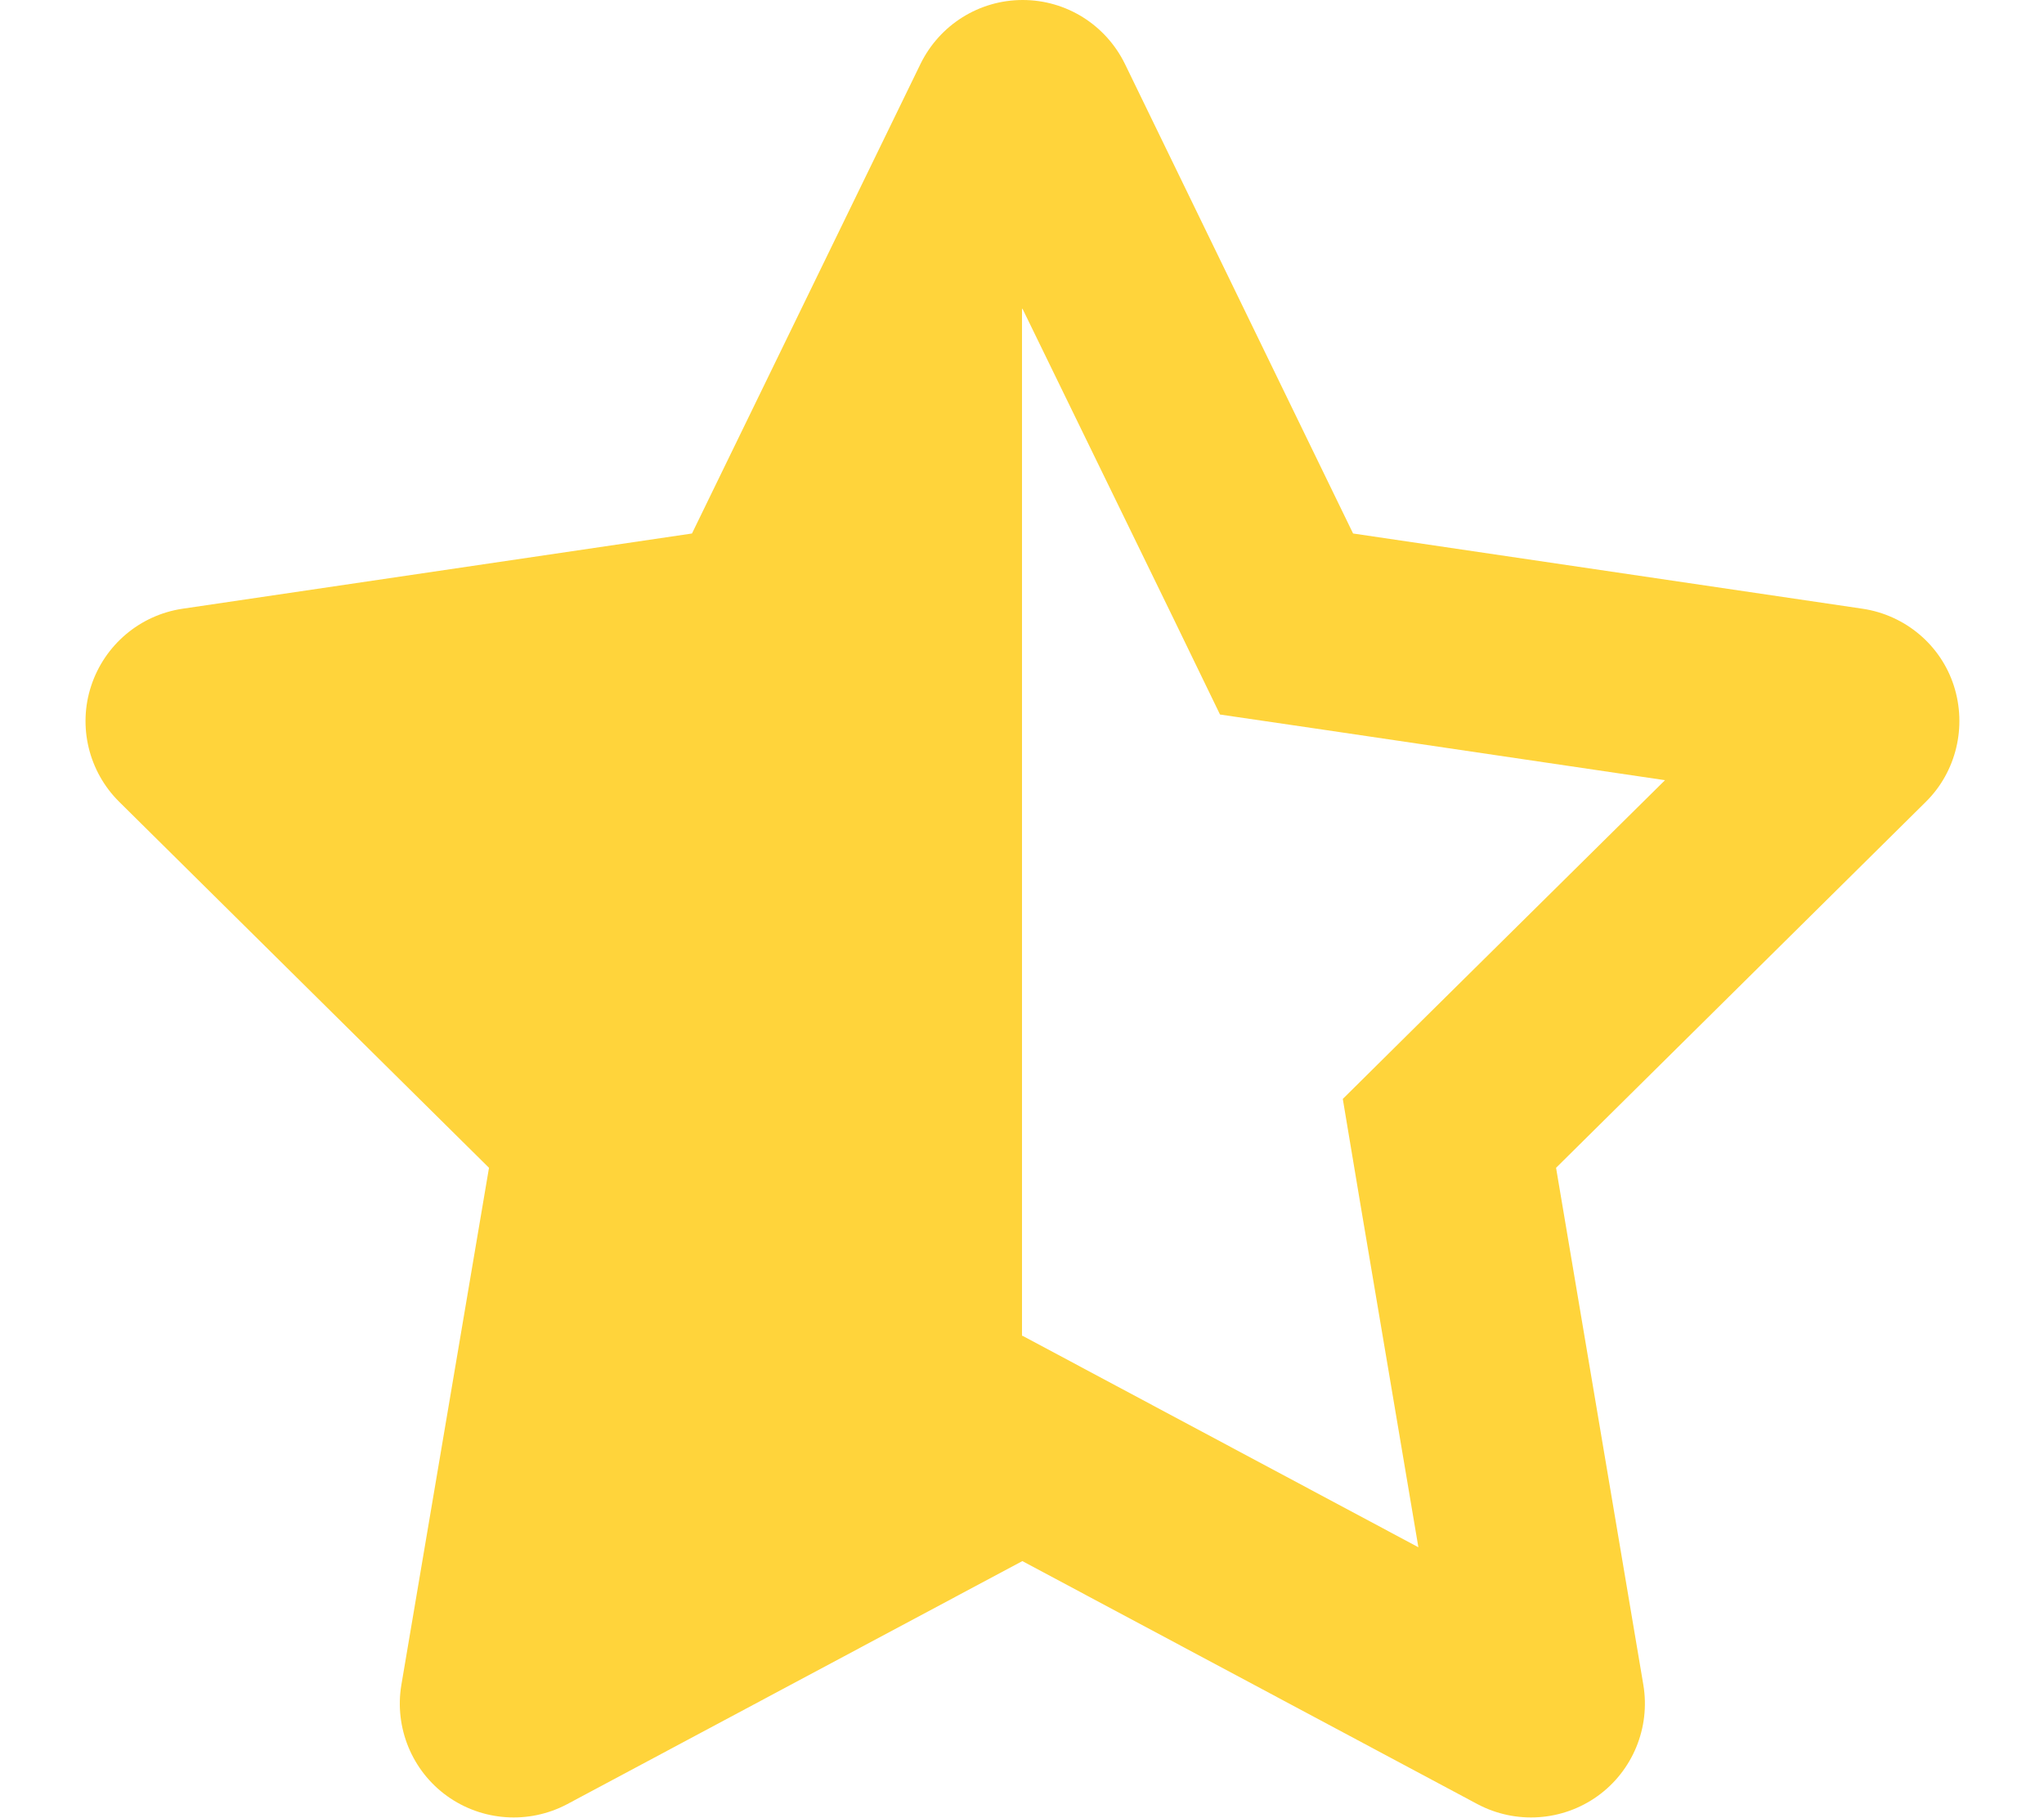
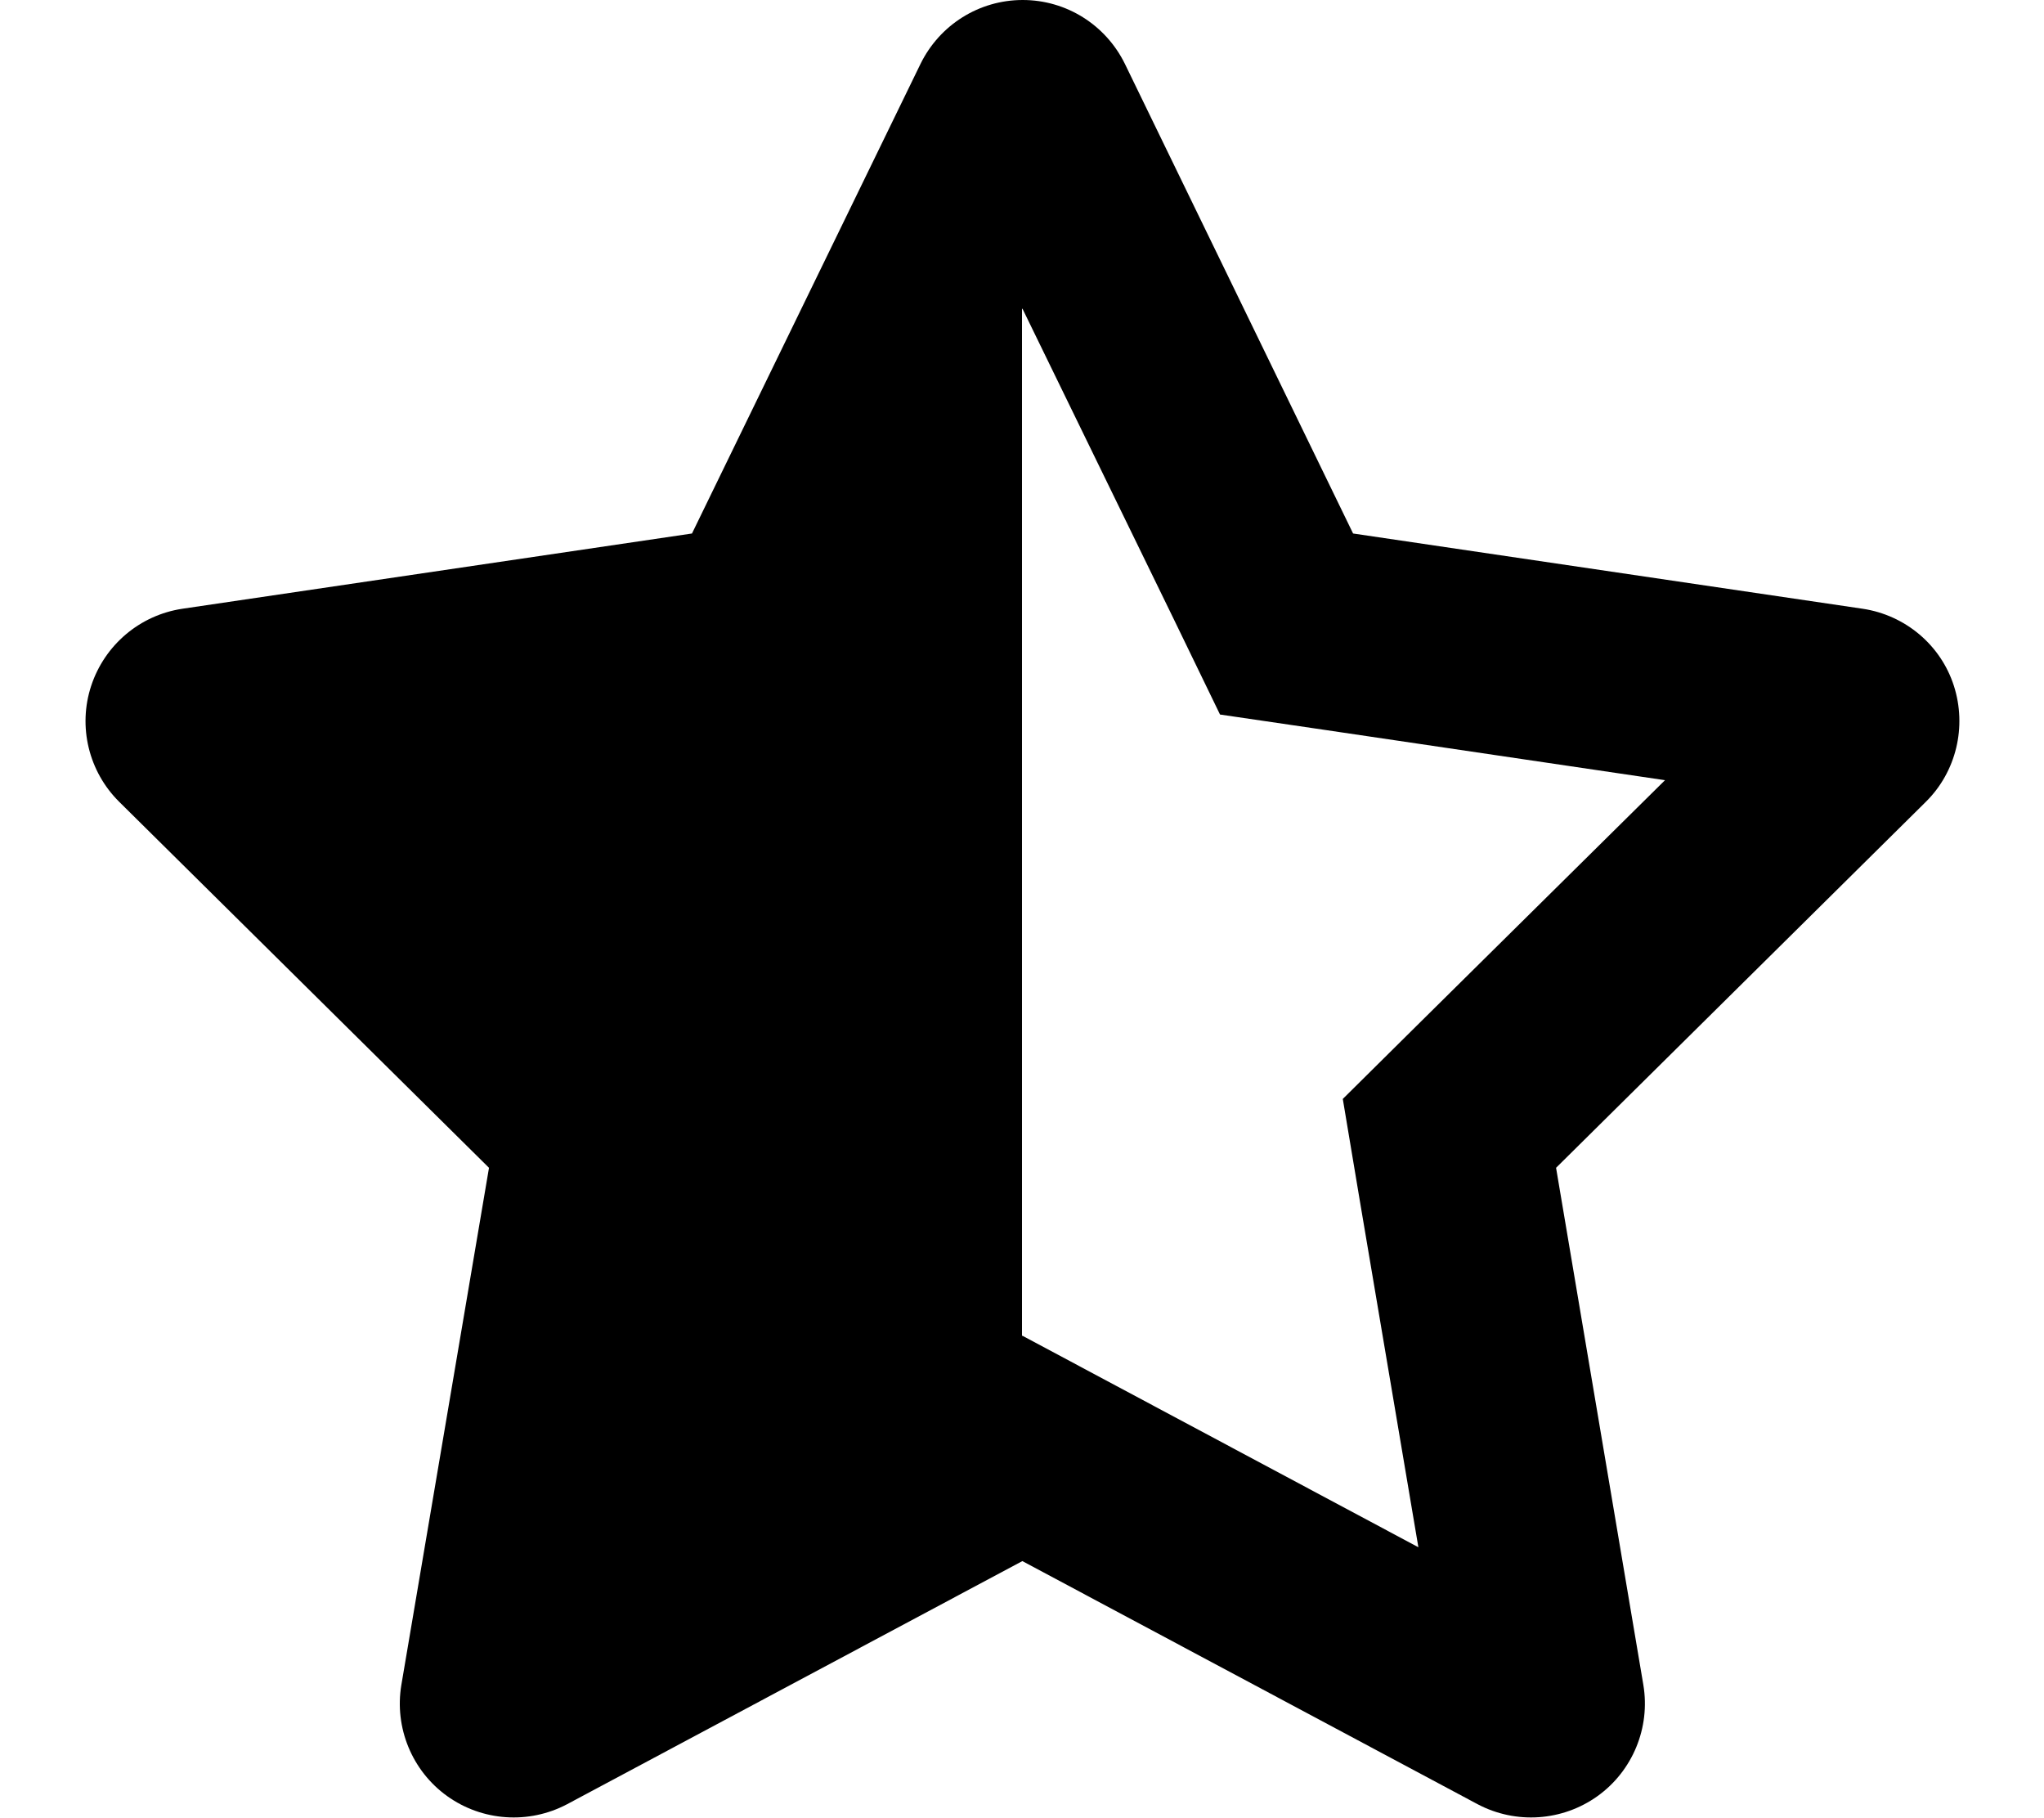
<svg xmlns="http://www.w3.org/2000/svg" viewBox="0 0 576 512">
-   <path fill="#FFD43B" d="M288 376.4l.1-.1 26.4 14.1 85.2 45.5-16.5-97.6-4.8-28.7 20.7-20.5 70.1-69.3-96.1-14.2-29.3-4.3-12.9-26.6L288.1 86.9l-.1 .3 0 289.2zm175.1 98.3c2 12-3 24.2-12.9 31.3s-23 8-33.8 2.3L288.1 439.8 159.8 508.3C149 514 135.9 513.1 126 506s-14.9-19.3-12.9-31.3L137.8 329 33.6 225.9c-8.6-8.5-11.7-21.2-7.9-32.7s13.7-19.9 25.7-21.7L195 150.3 259.4 18c5.4-11 16.5-18 28.8-18s23.4 7 28.8 18l64.3 132.3 143.6 21.2c12 1.8 22 10.2 25.7 21.7s.7 24.2-7.9 32.7L438.5 329l24.6 145.7z" />
+   <path d="M288 376.4l.1-.1 26.4 14.1 85.2 45.5-16.5-97.6-4.8-28.7 20.7-20.5 70.1-69.3-96.1-14.2-29.3-4.3-12.9-26.6L288.1 86.9l-.1 .3 0 289.2zm175.1 98.3c2 12-3 24.2-12.9 31.3s-23 8-33.8 2.3L288.1 439.8 159.8 508.3C149 514 135.9 513.1 126 506s-14.9-19.3-12.9-31.3L137.8 329 33.6 225.9c-8.6-8.5-11.7-21.2-7.9-32.7s13.7-19.9 25.7-21.7L195 150.3 259.4 18c5.4-11 16.5-18 28.8-18s23.4 7 28.8 18l64.3 132.3 143.6 21.2c12 1.8 22 10.2 25.7 21.7s.7 24.2-7.9 32.7L438.5 329l24.6 145.7z" />
</svg>
